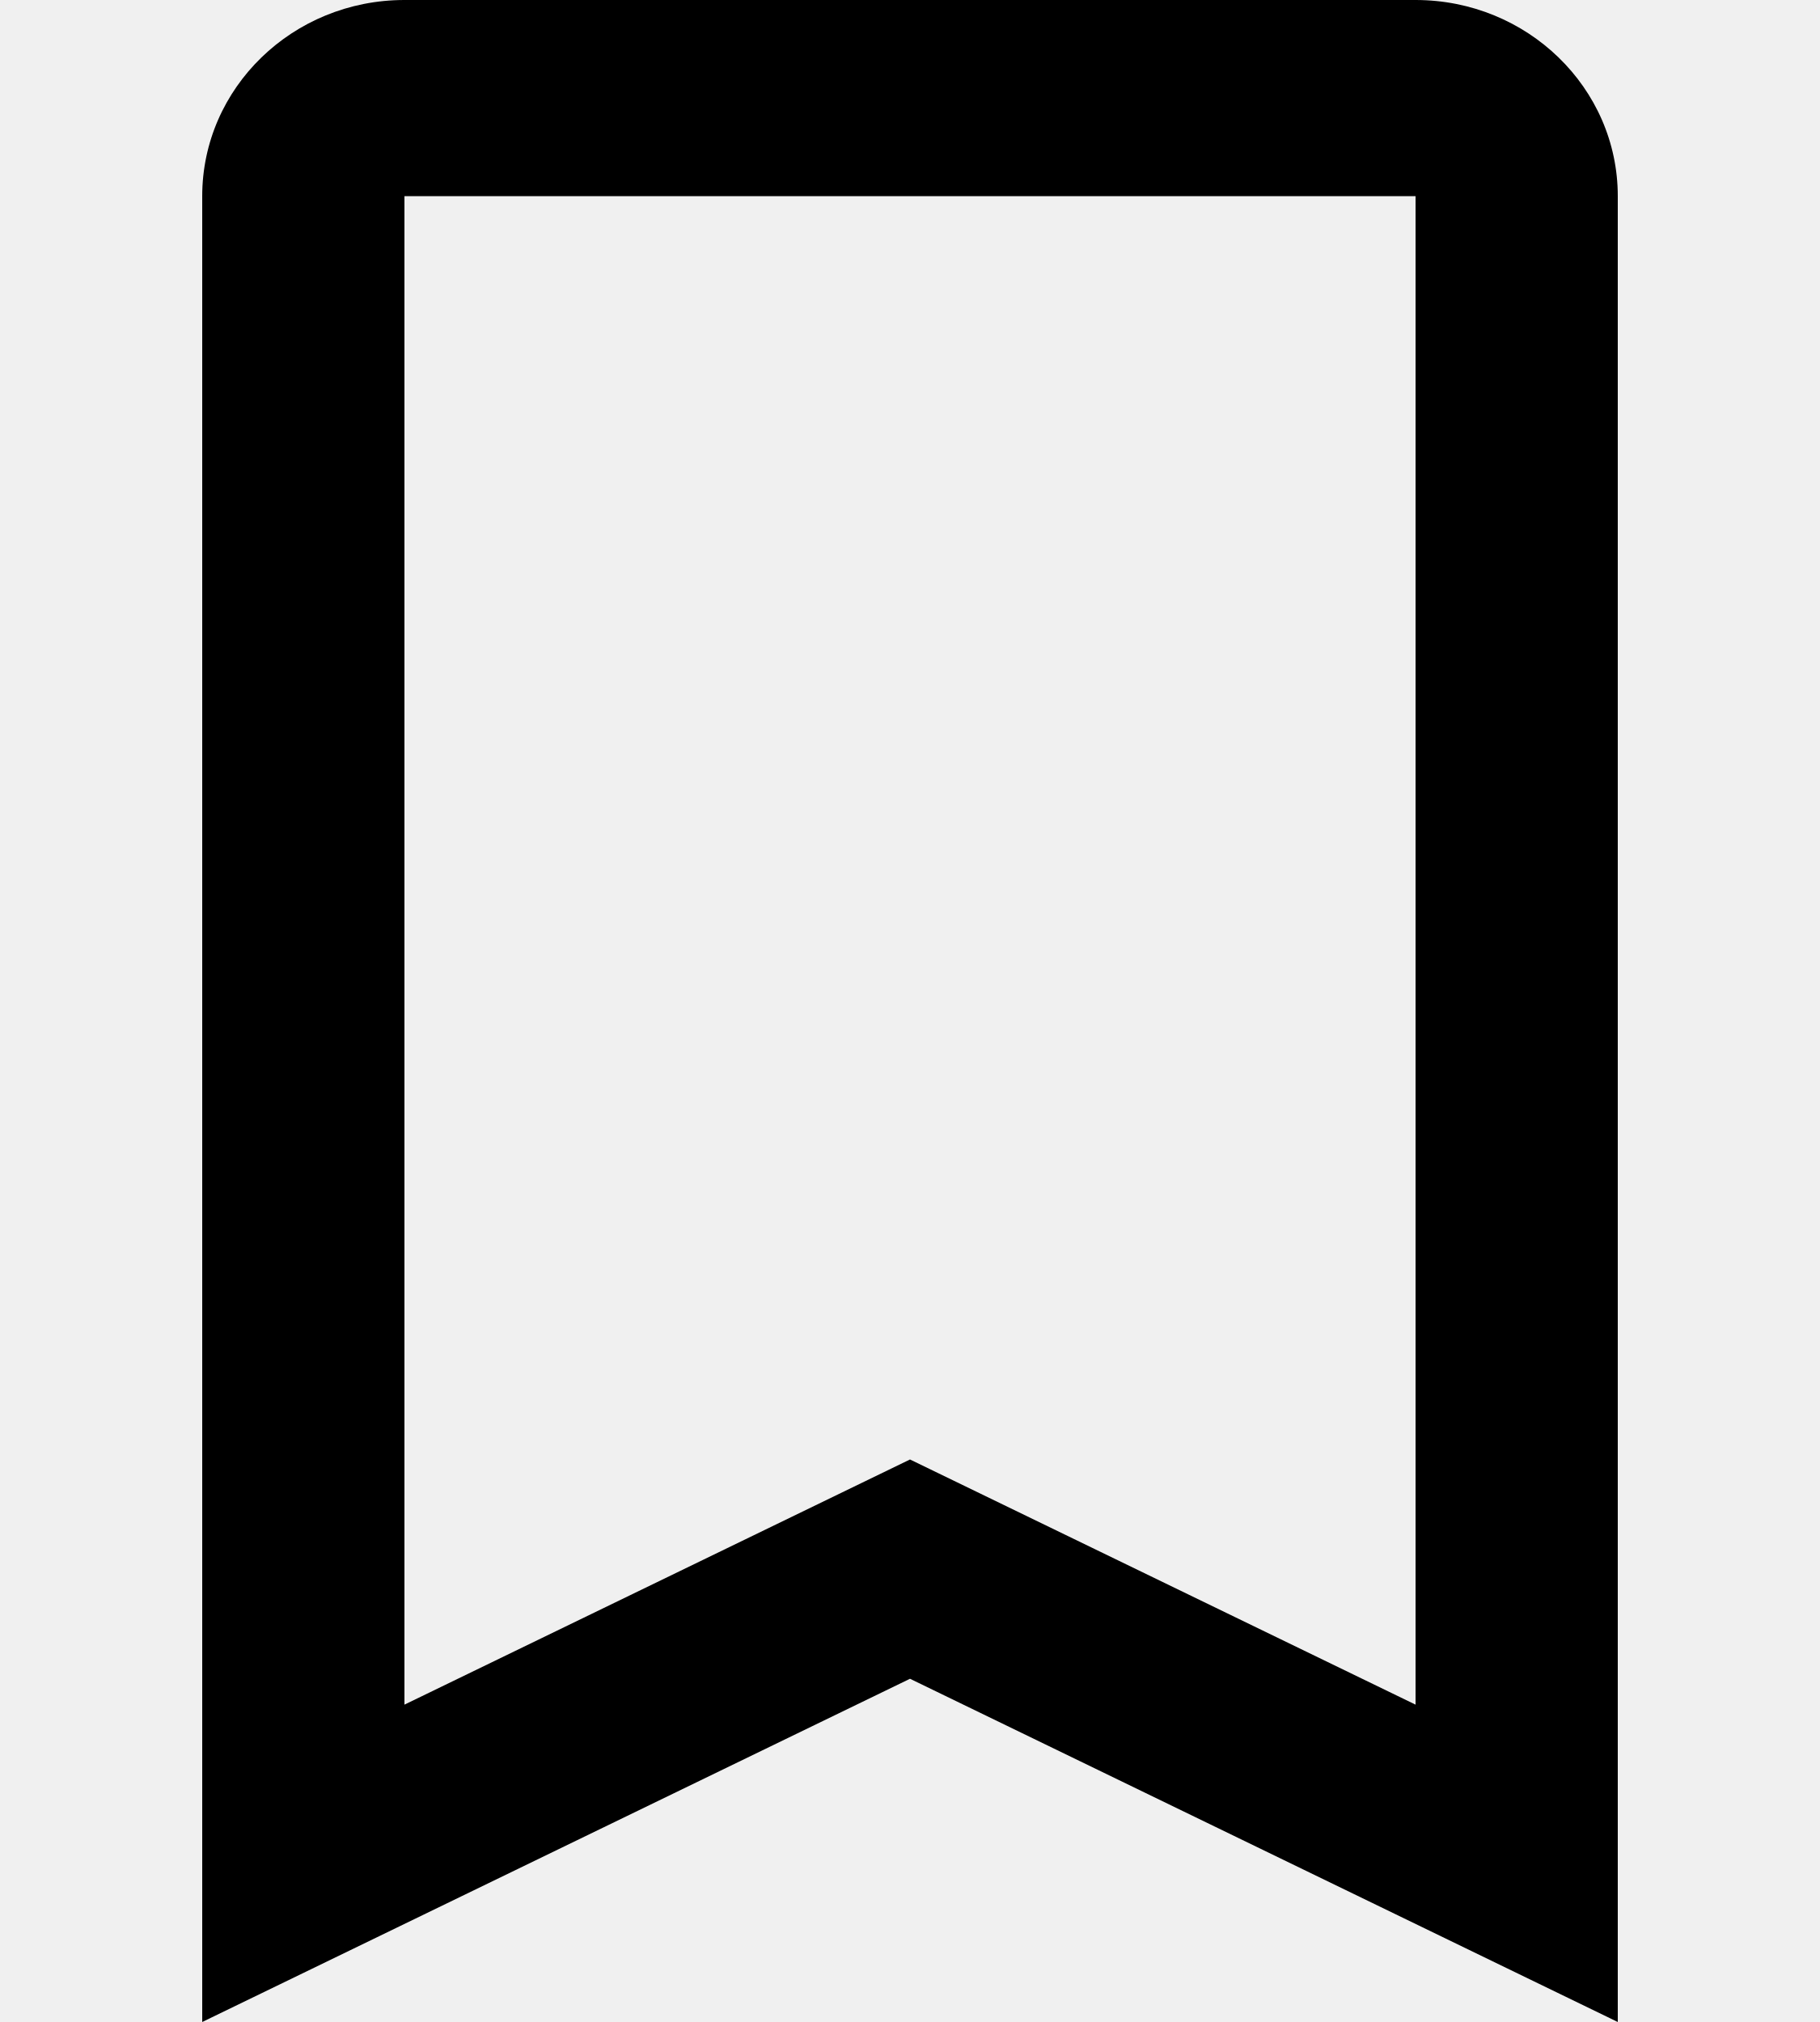
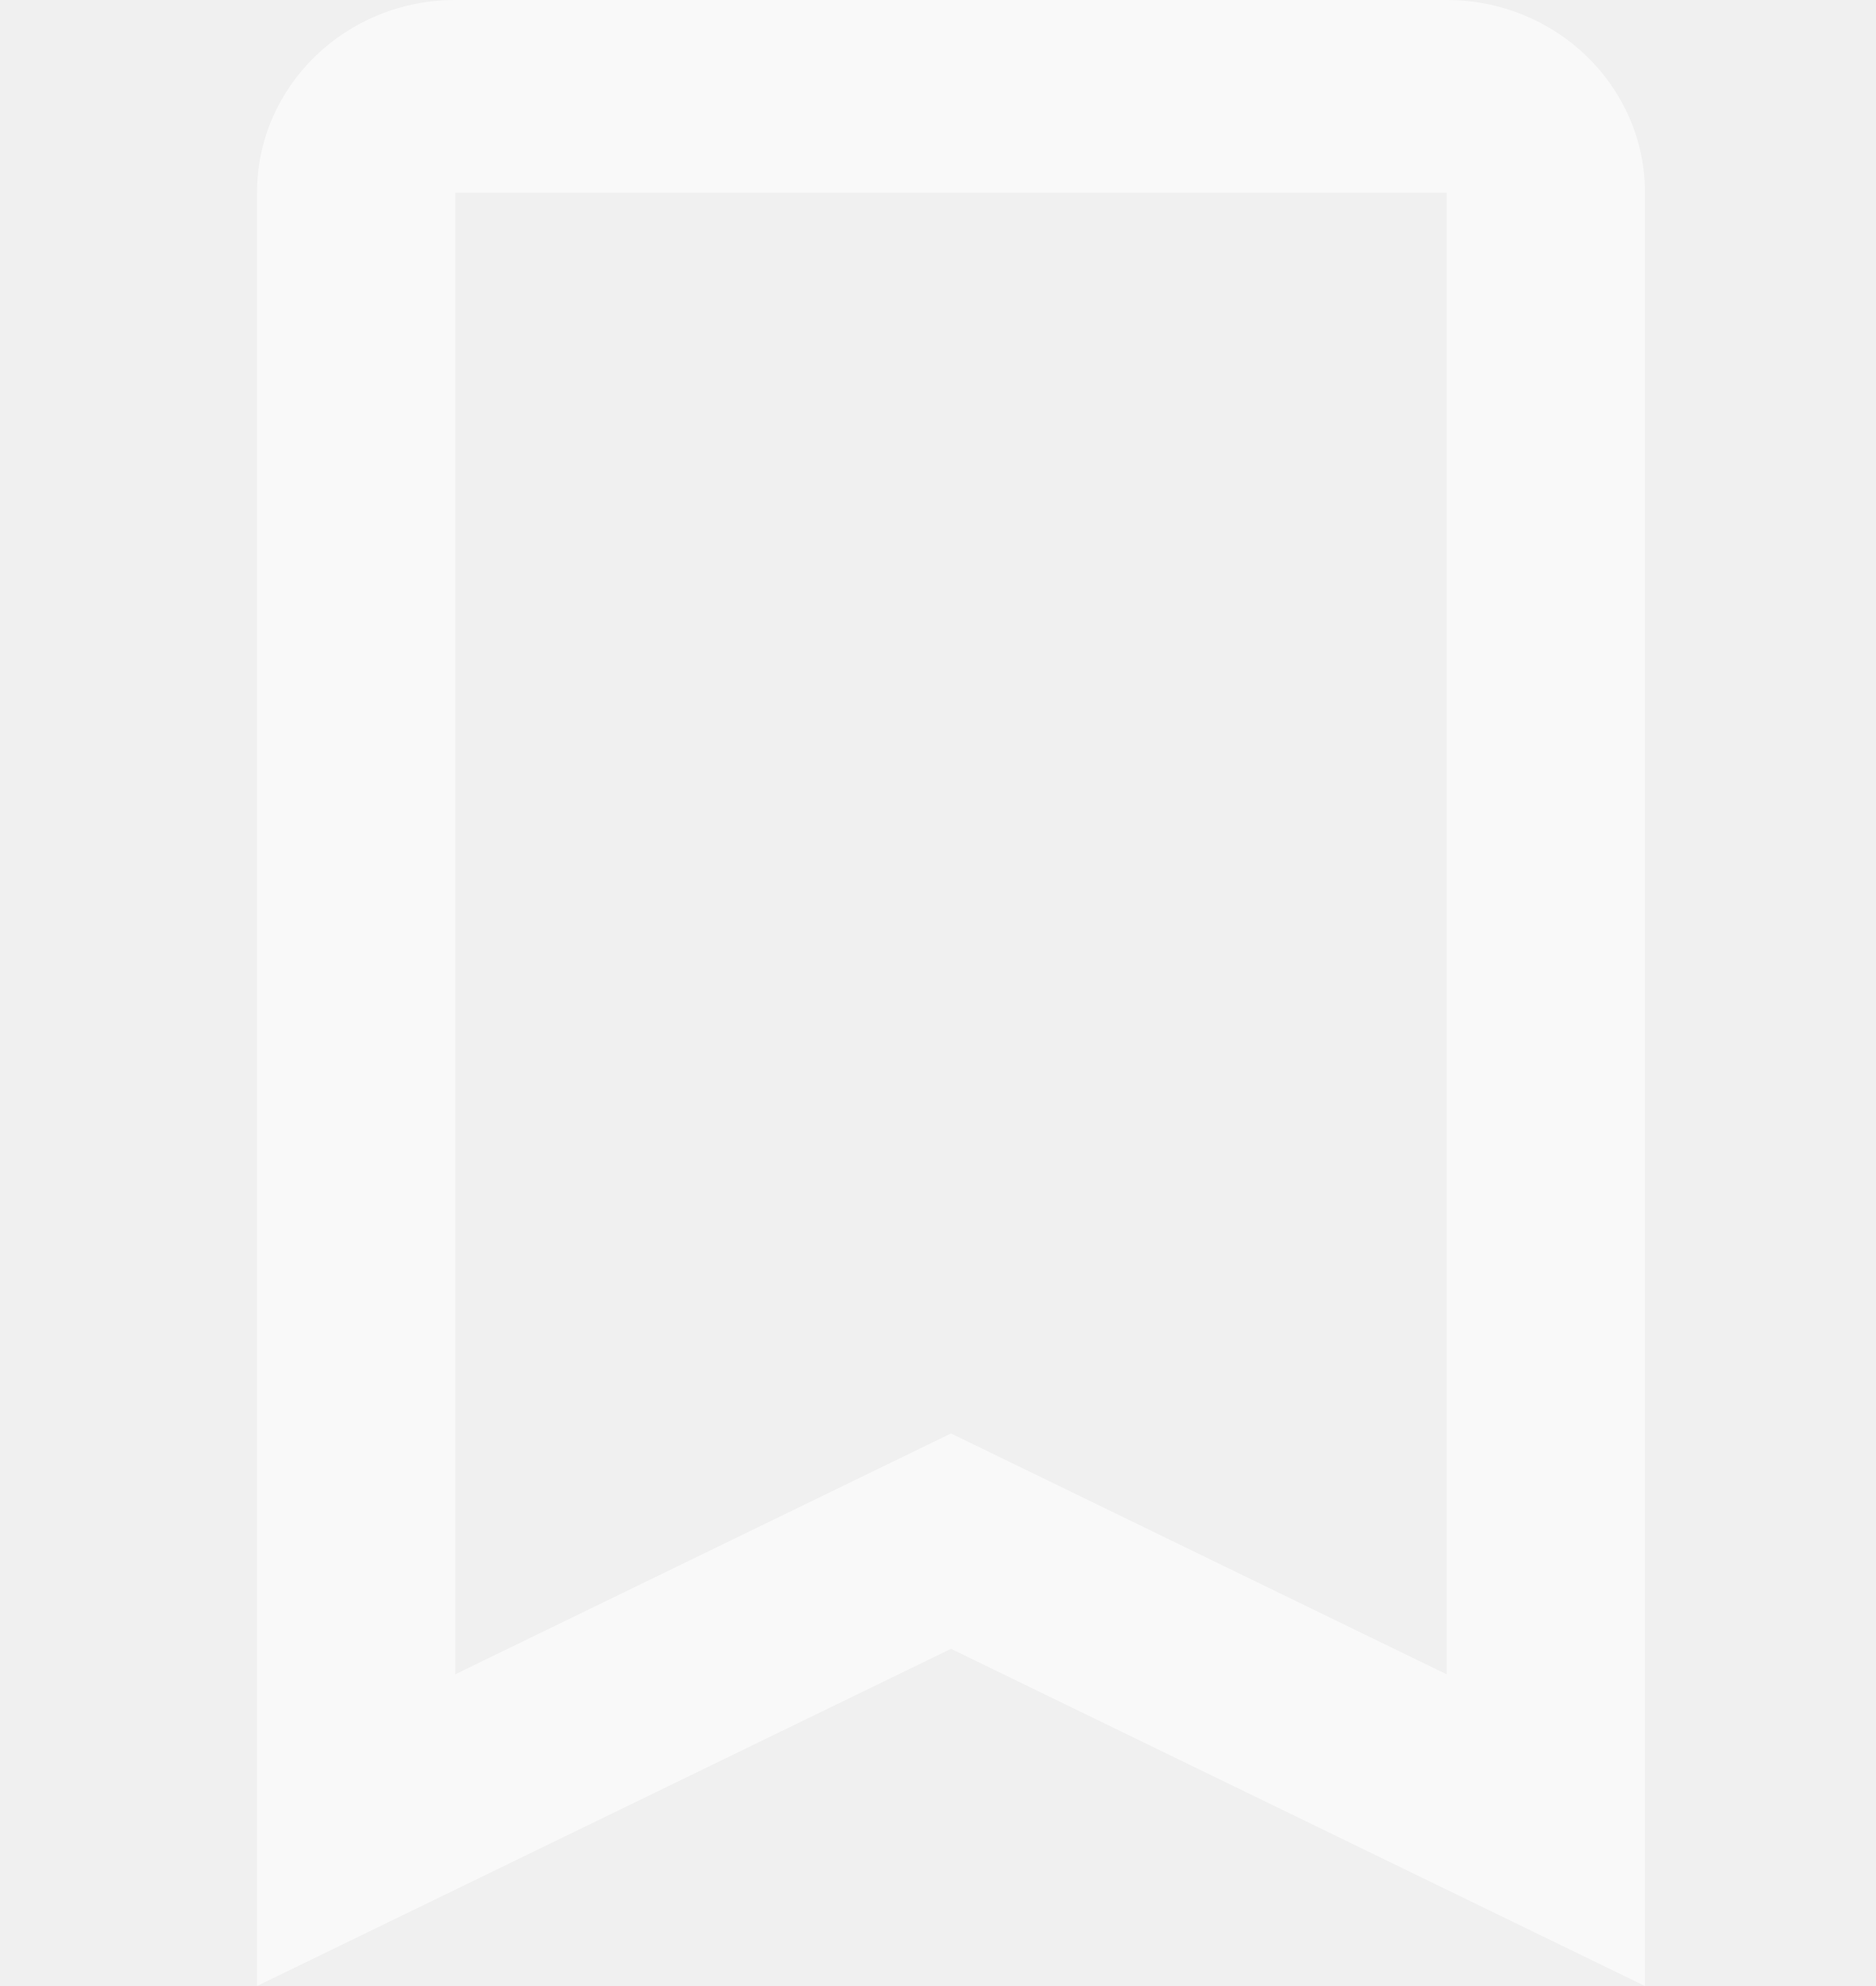
- <svg xmlns="http://www.w3.org/2000/svg" width="18" height="20" viewBox="0 0 18 20" fill="none">
-   <path fill-rule="evenodd" clip-rule="evenodd" d="M2 20L9 16.605L16 20V1.94C16 0.869 15.105 0 14 0H4C2.895 0 2 0.869 2 1.94V20ZM9 14.436L4 16.861V1.94H14V16.861L9 14.436Z" fill="black" />
+ <svg xmlns="http://www.w3.org/2000/svg" width="17" height="18" viewBox="0 0 17 18" fill="none">
+   <g opacity="0.6">
+     <path fill-rule="evenodd" clip-rule="evenodd" d="M2.33 18L8.621 14.944L14.912 18V1.746C14.912 0.782 14.107 0 13.114 0H4.127C3.134 0 2.33 0.782 2.33 1.746V18ZM8.621 12.992L4.127 15.175V1.746H13.114V15.175L8.621 12.992Z" fill="white" />
+   </g>
</svg>
